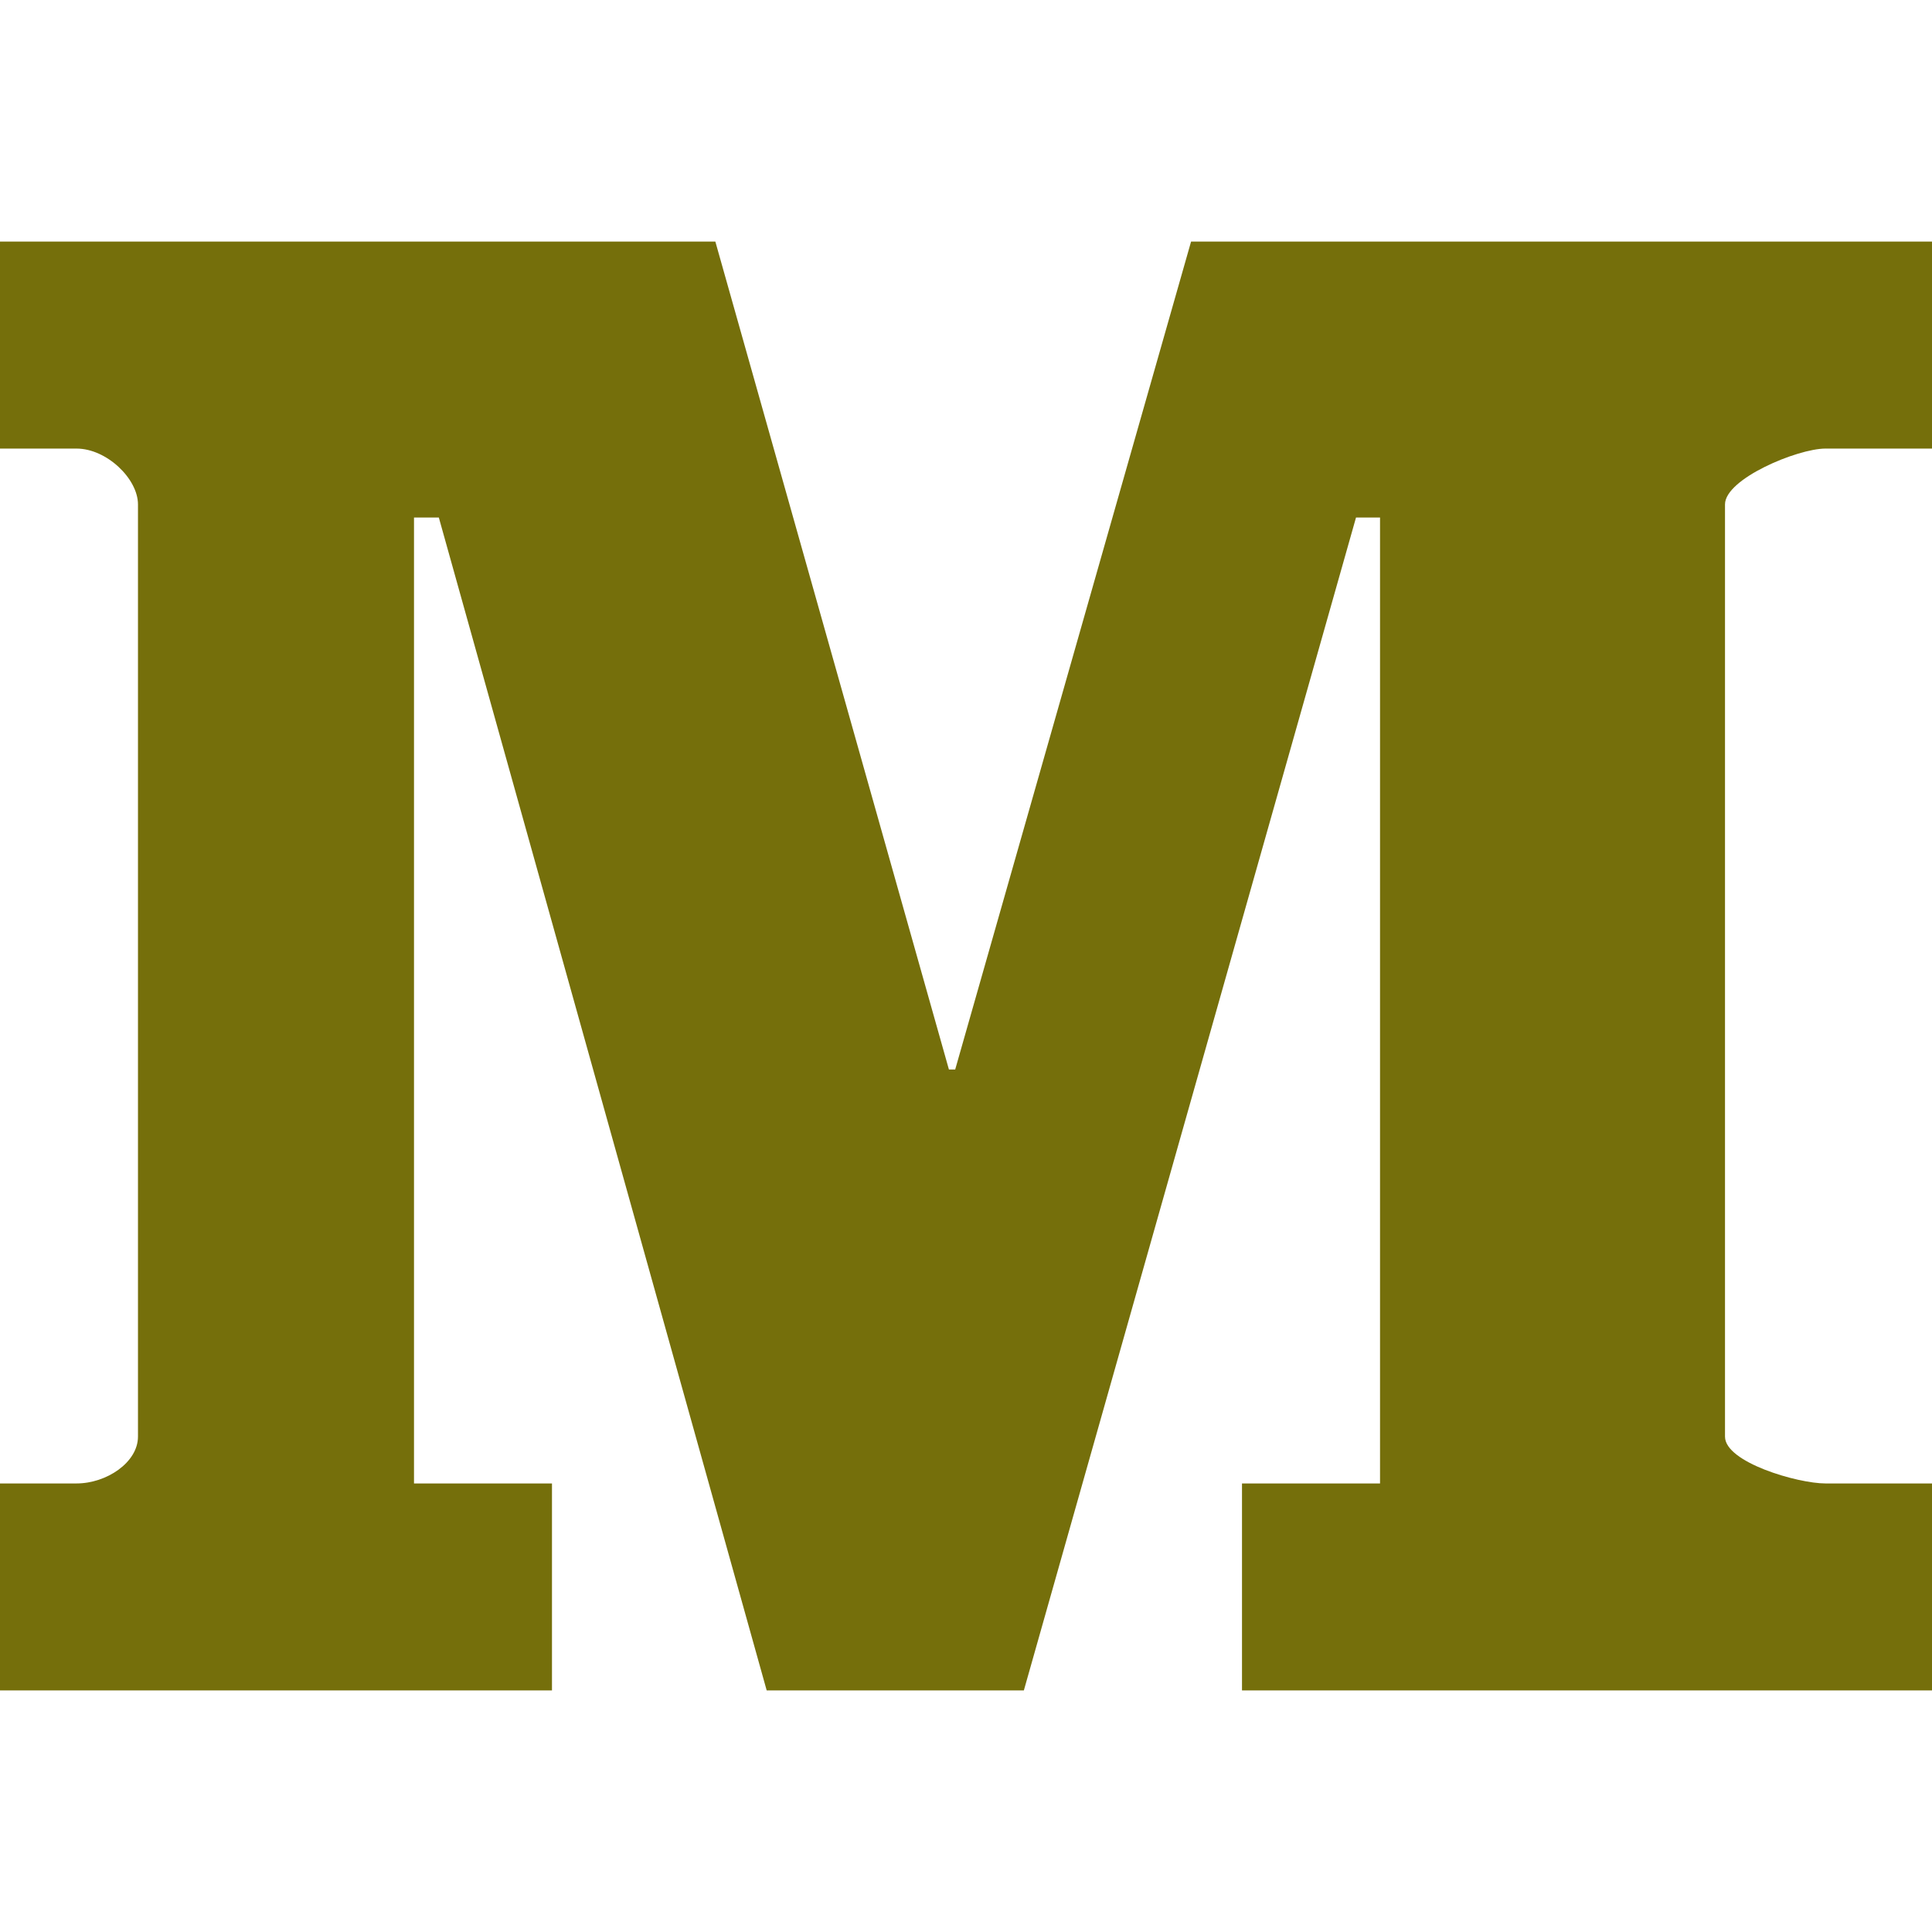
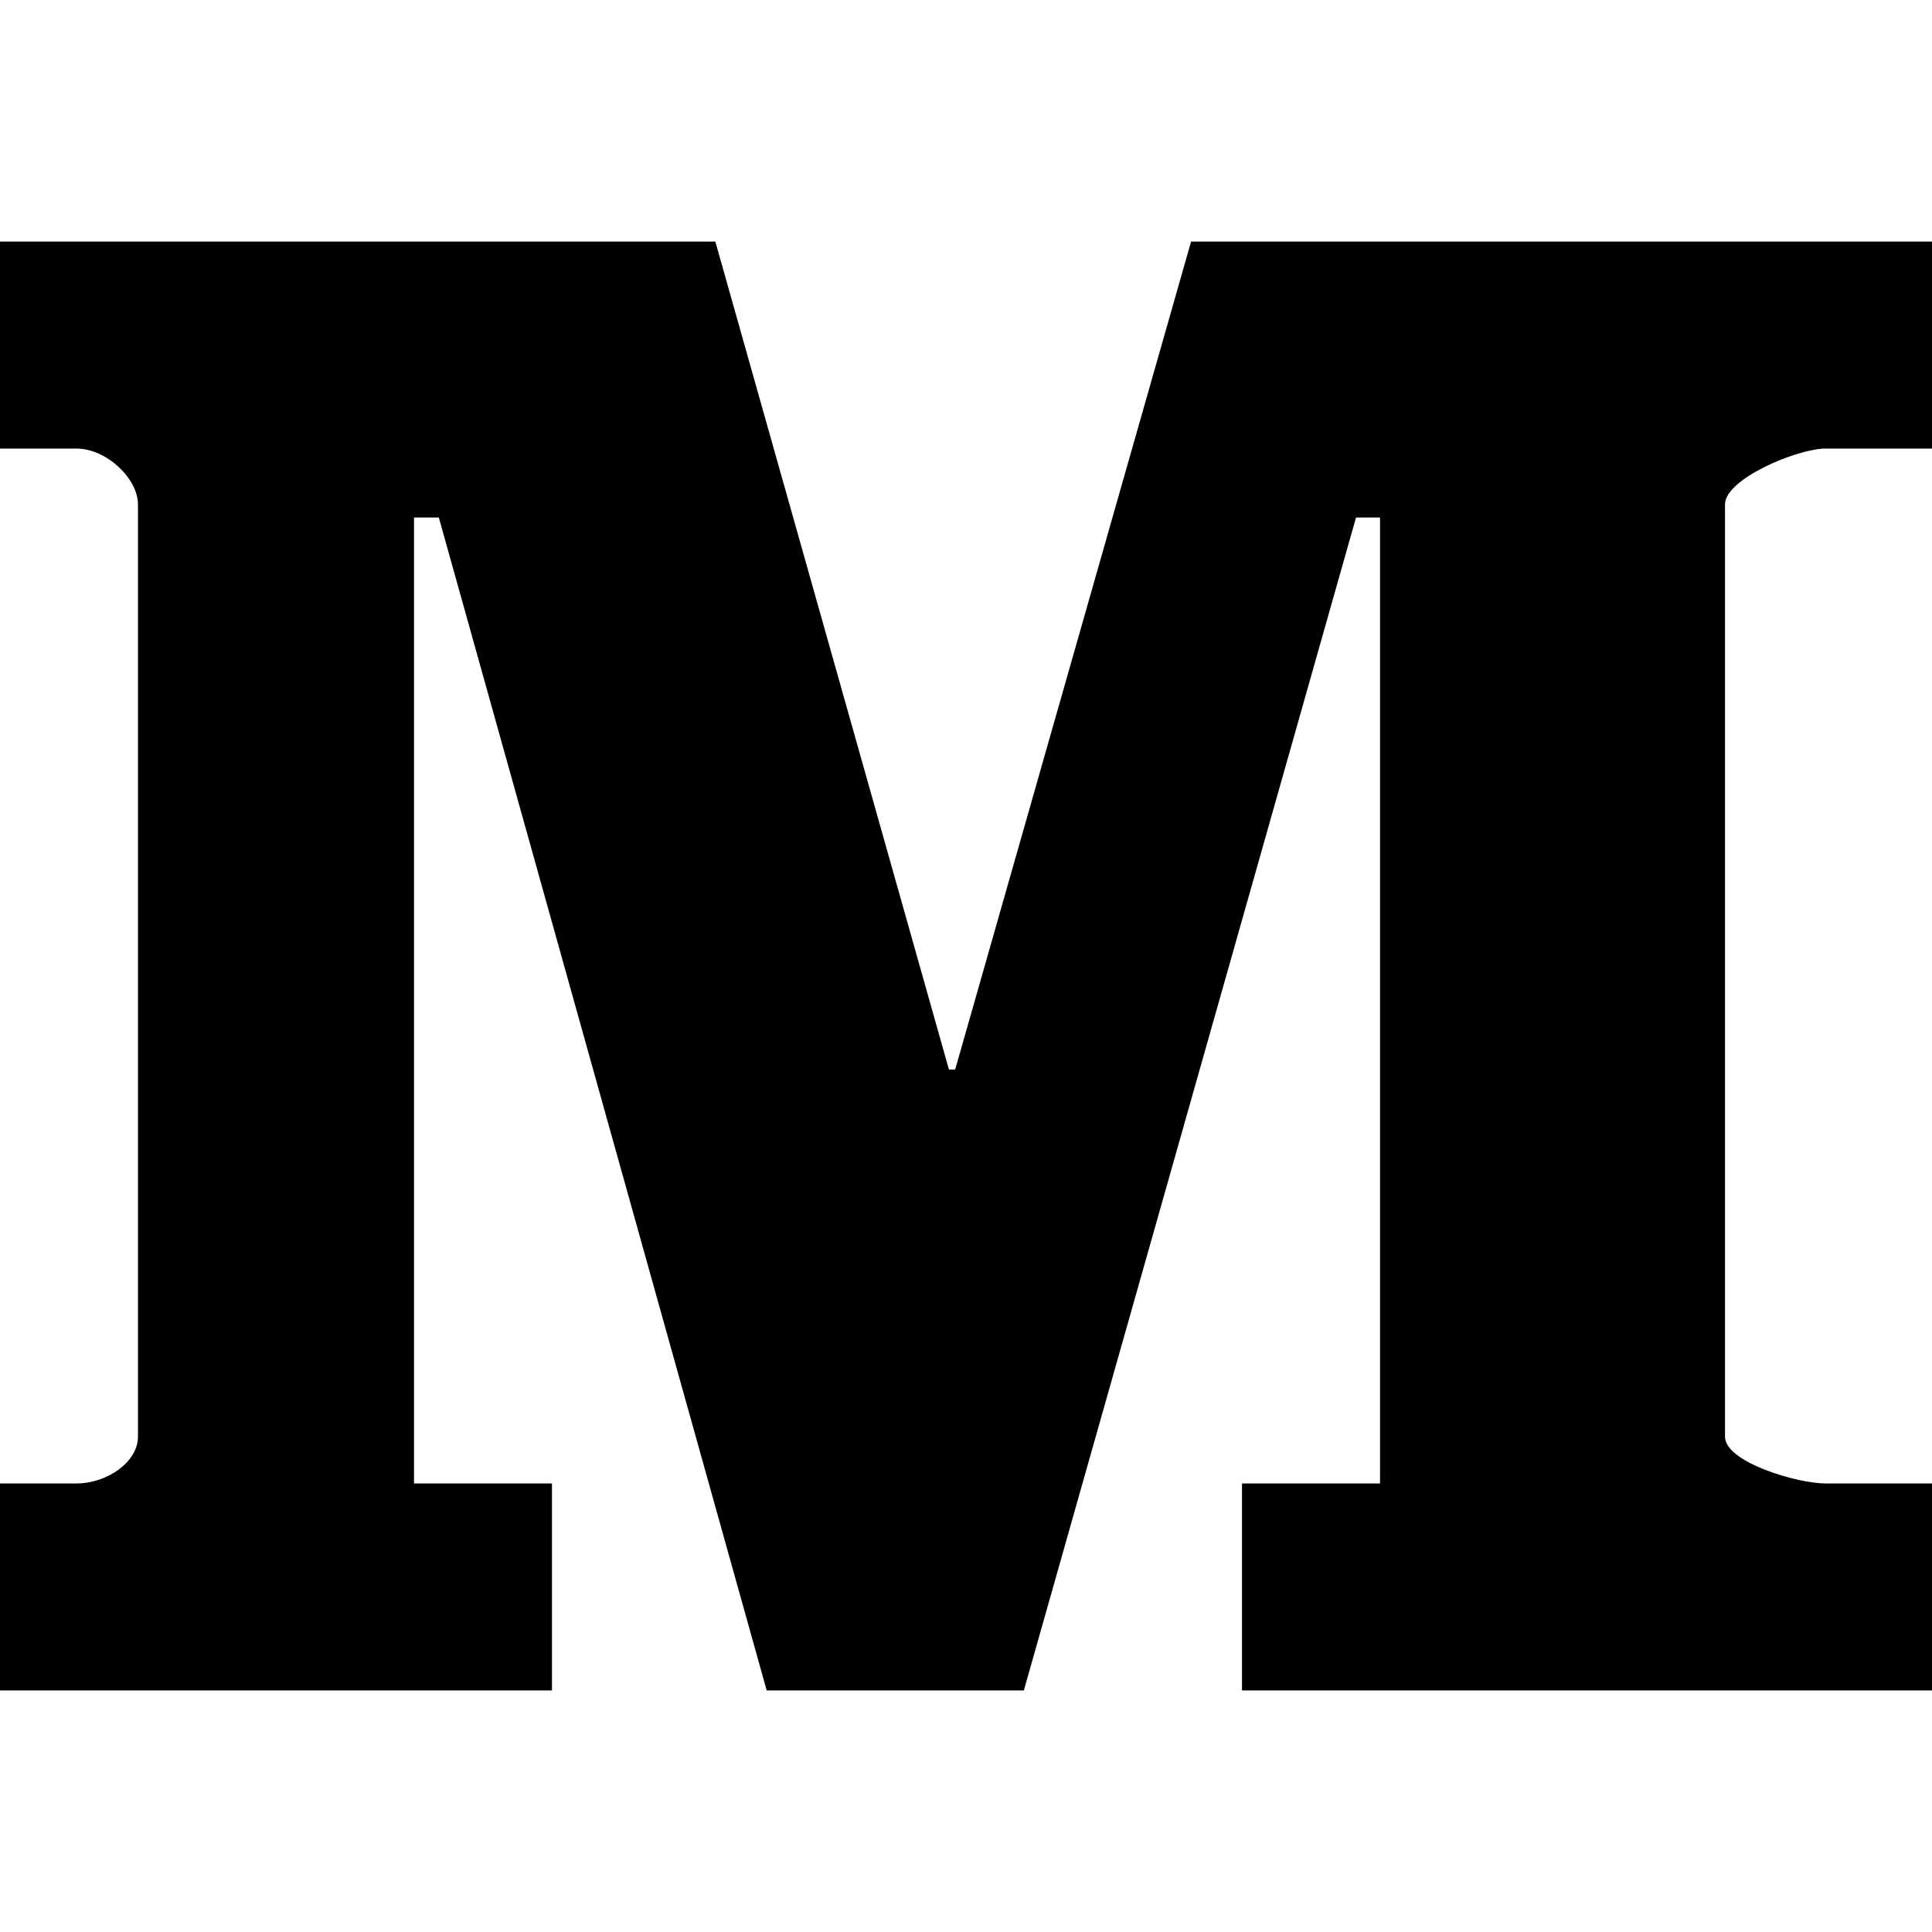
- <svg xmlns="http://www.w3.org/2000/svg" version="1.1" id="Capa_1" x="0px" y="0px" viewBox="0 0 483.86 483.86" fill="rgb(117, 111, 11)" style="enable-background:new 0 0 483.86 483.86;" xml:space="preserve">
+ <svg xmlns="http://www.w3.org/2000/svg" version="1.1" id="Capa_1" x="0px" y="0px" viewBox="0 0 483.86 483.86" style="enable-background:new 0 0 483.86 483.86;" xml:space="preserve">
  <g>
    <path d="M483.86,112.345h-26.699c-6.952,0-25.143,7.552-25.143,13.981v233.467c0,6.445,18.191,11.729,25.143,11.729h26.699v51.835   H311.052v-51.835h34.57V129.615h-6.016L256.42,423.356h-64.406l-82.11-293.741h-6.219v241.906h34.555v51.835H0v-51.835h19.173   c7.527,0,15.383-5.283,15.383-11.729V126.326c0-6.43-7.855-13.981-15.383-13.981H0V60.504h179.155l58.496,207.342h1.574   l59.073-207.342H483.86V112.345z" />
  </g>
  <g>
</g>
  <g>
</g>
  <g>
</g>
  <g>
</g>
  <g>
</g>
  <g>
</g>
  <g>
</g>
  <g>
</g>
  <g>
</g>
  <g>
</g>
  <g>
</g>
  <g>
</g>
  <g>
</g>
  <g>
</g>
  <g>
</g>
</svg>
